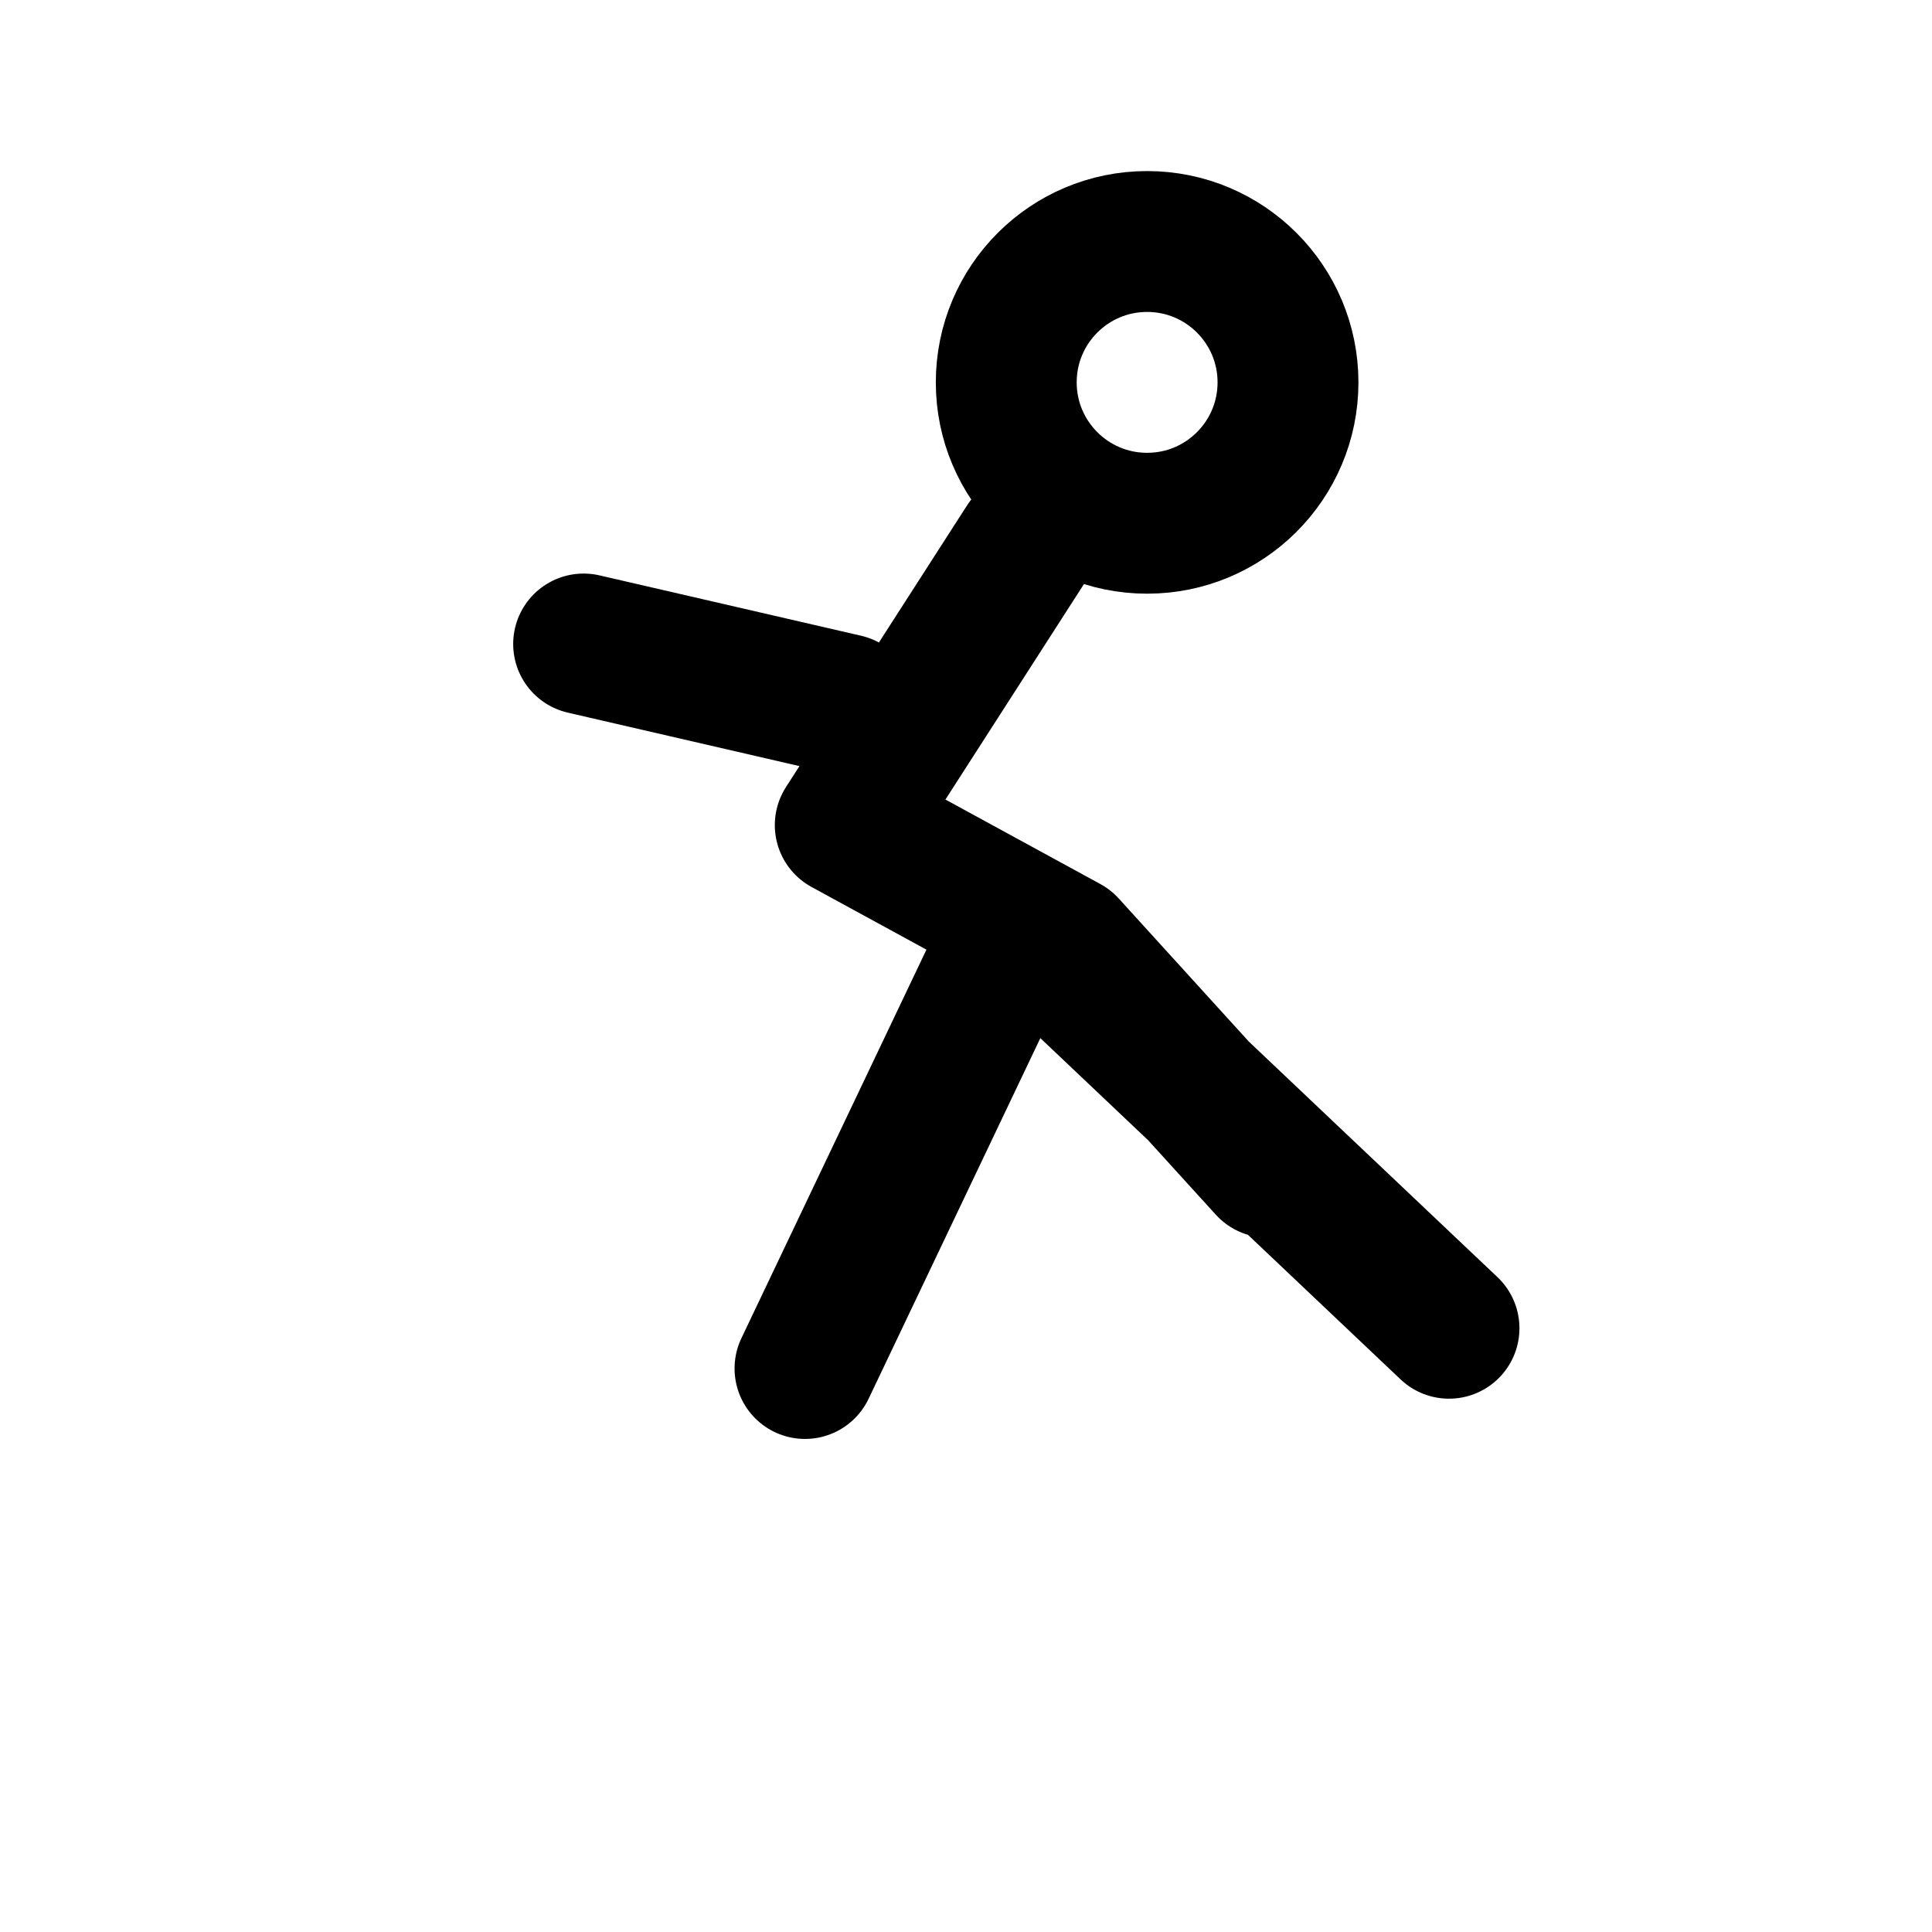
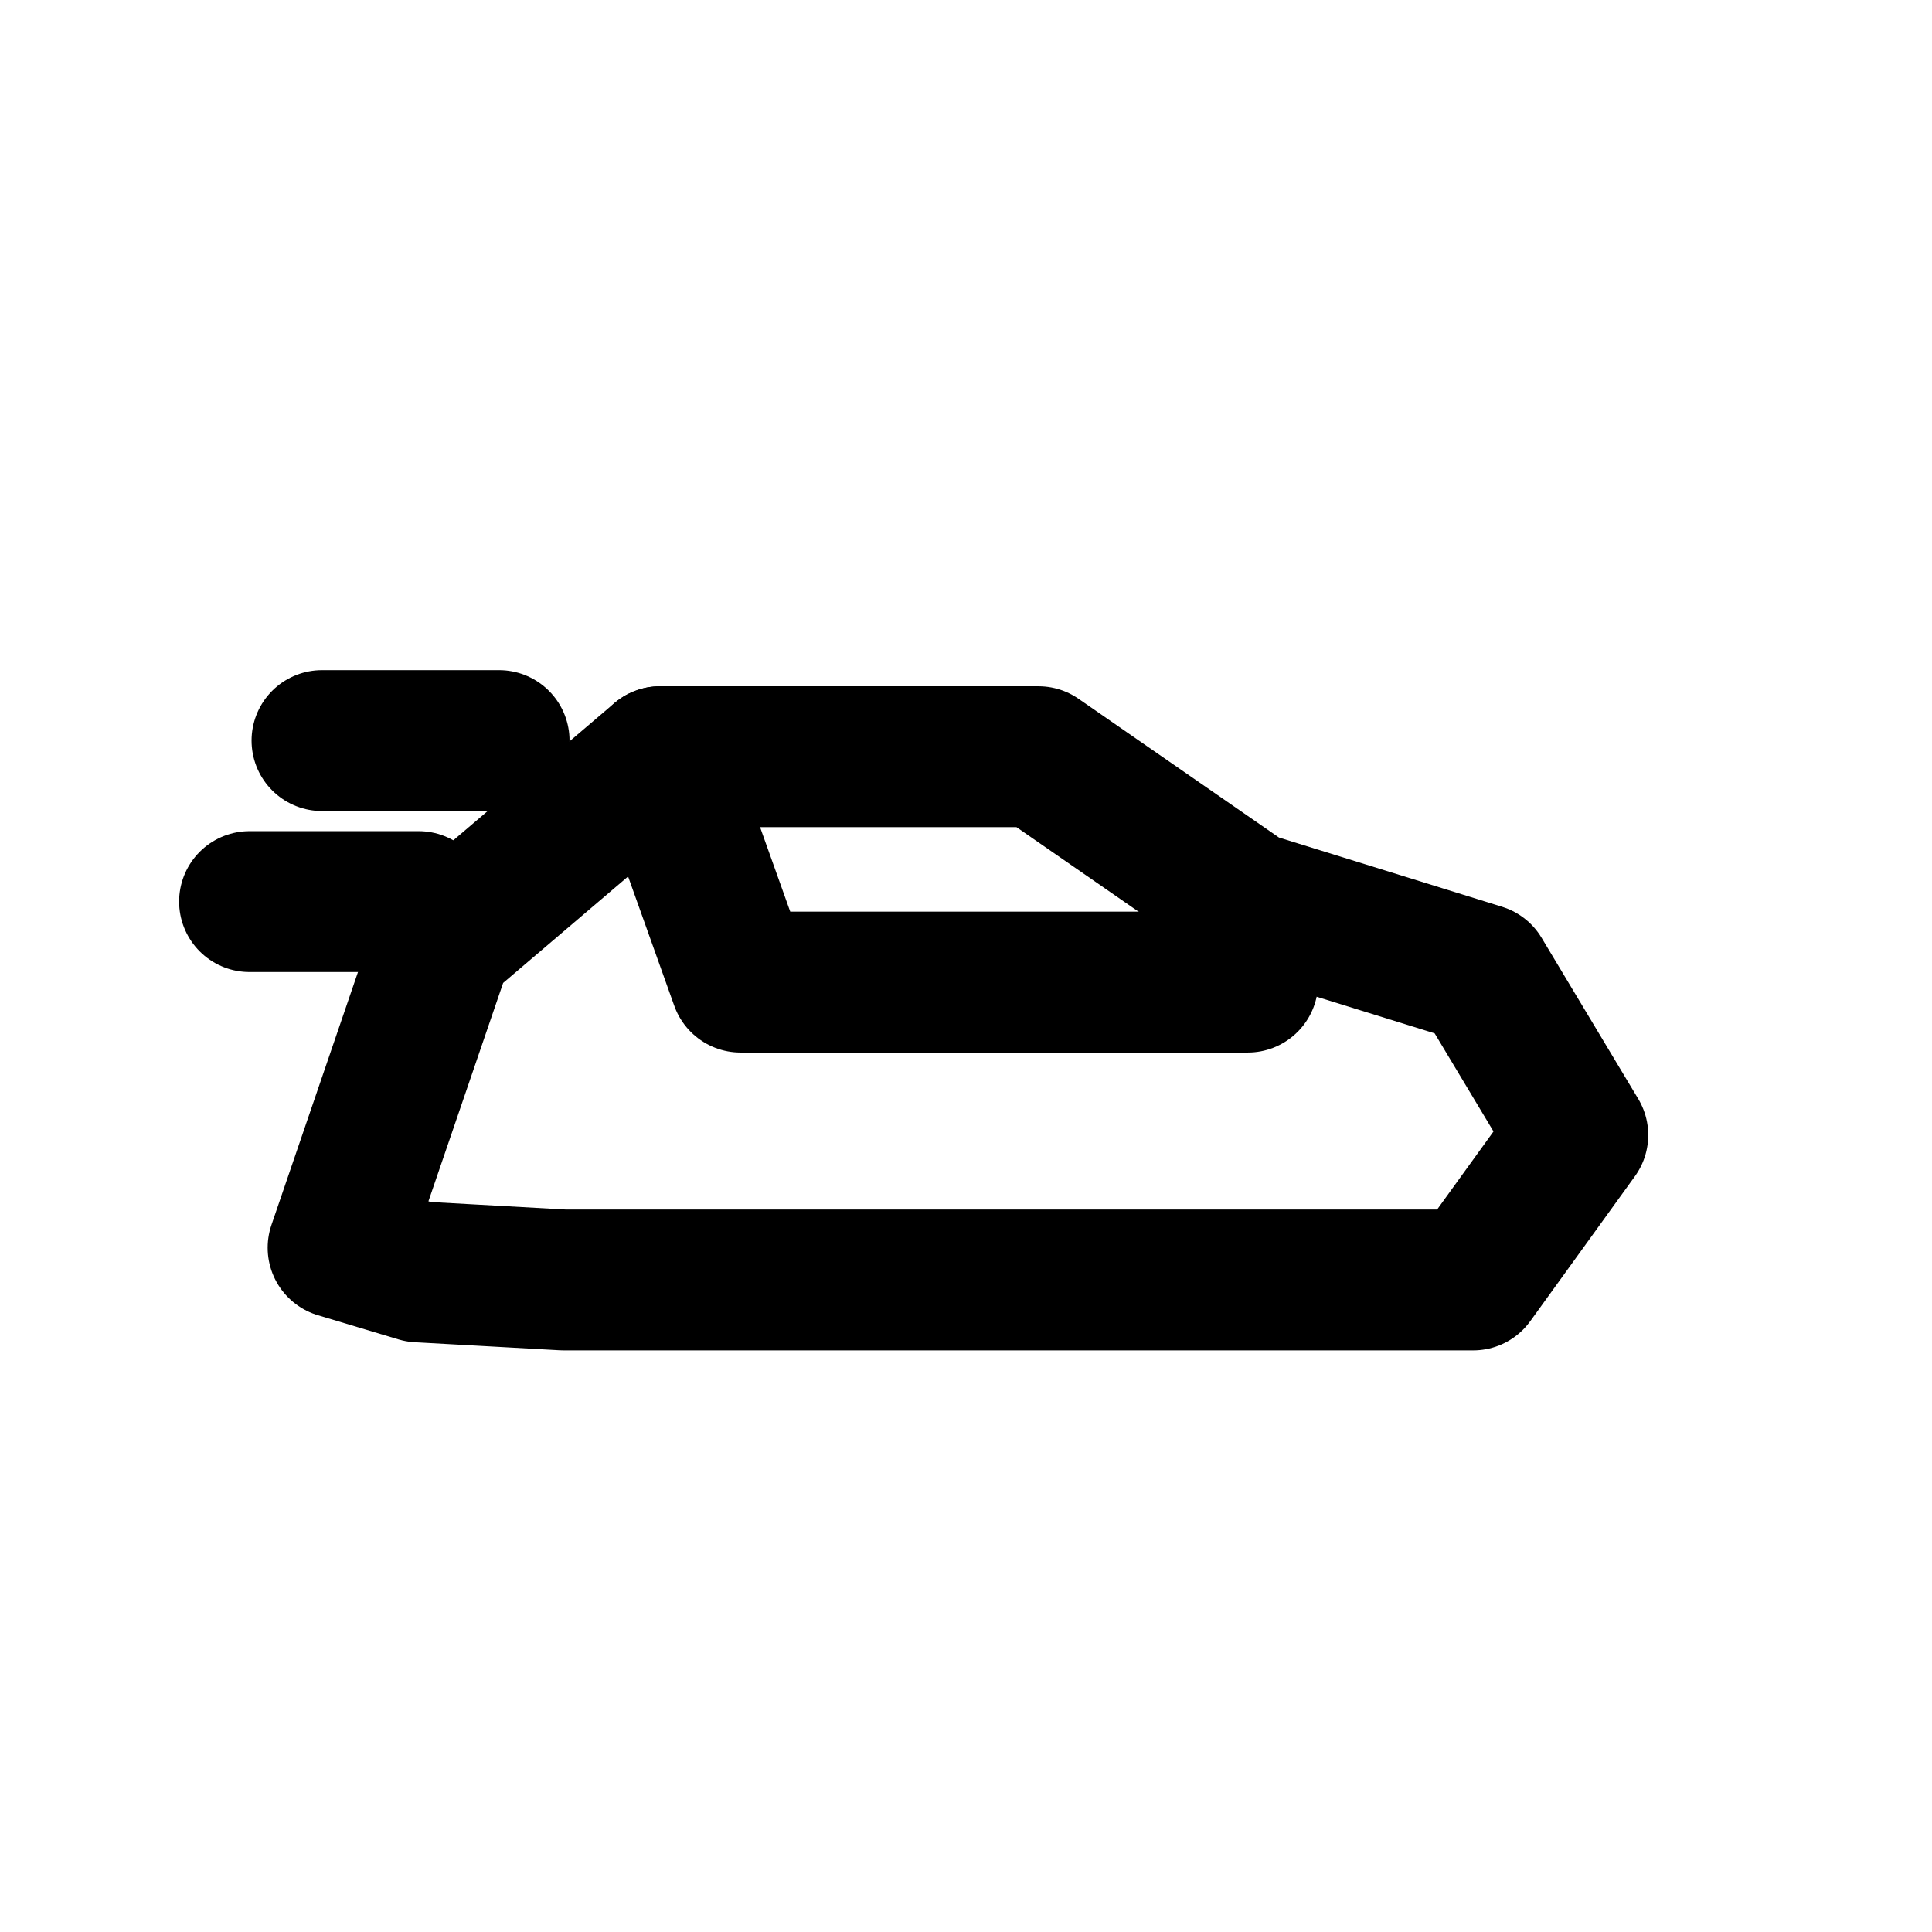
<svg xmlns="http://www.w3.org/2000/svg" viewBox="0 0 24 24" fill="none" stroke="currentColor" stroke-width="1.75" stroke-linecap="round" stroke-linejoin="round">
-   <circle cx="14.25" cy="4.75" r="1.75" />
-   <path d="M12.75 6.75l-2.25 3.5 2.75 1.5 2.5 2.75M10.5 8.75L7.25 8M12.5 11.75l-2.5 5.25M13.25 12l4.75 4.5" />
+   <path d="M4.2 15.5L5.5 11.7L8.2 9.4L12.9 9.4L15.5 11.2L18.4 12.1L19.6 14.1L18.3 15.9L7 15.9L5.2 15.8L4.2 15.5Z" />
+   <path d="M8.2 9.4L9.2 12.2L15.5 12.2" />
+   <path d="M4 9.2L6.2 9.2M3.1 11.2L5.2 11.2" />
</svg>
